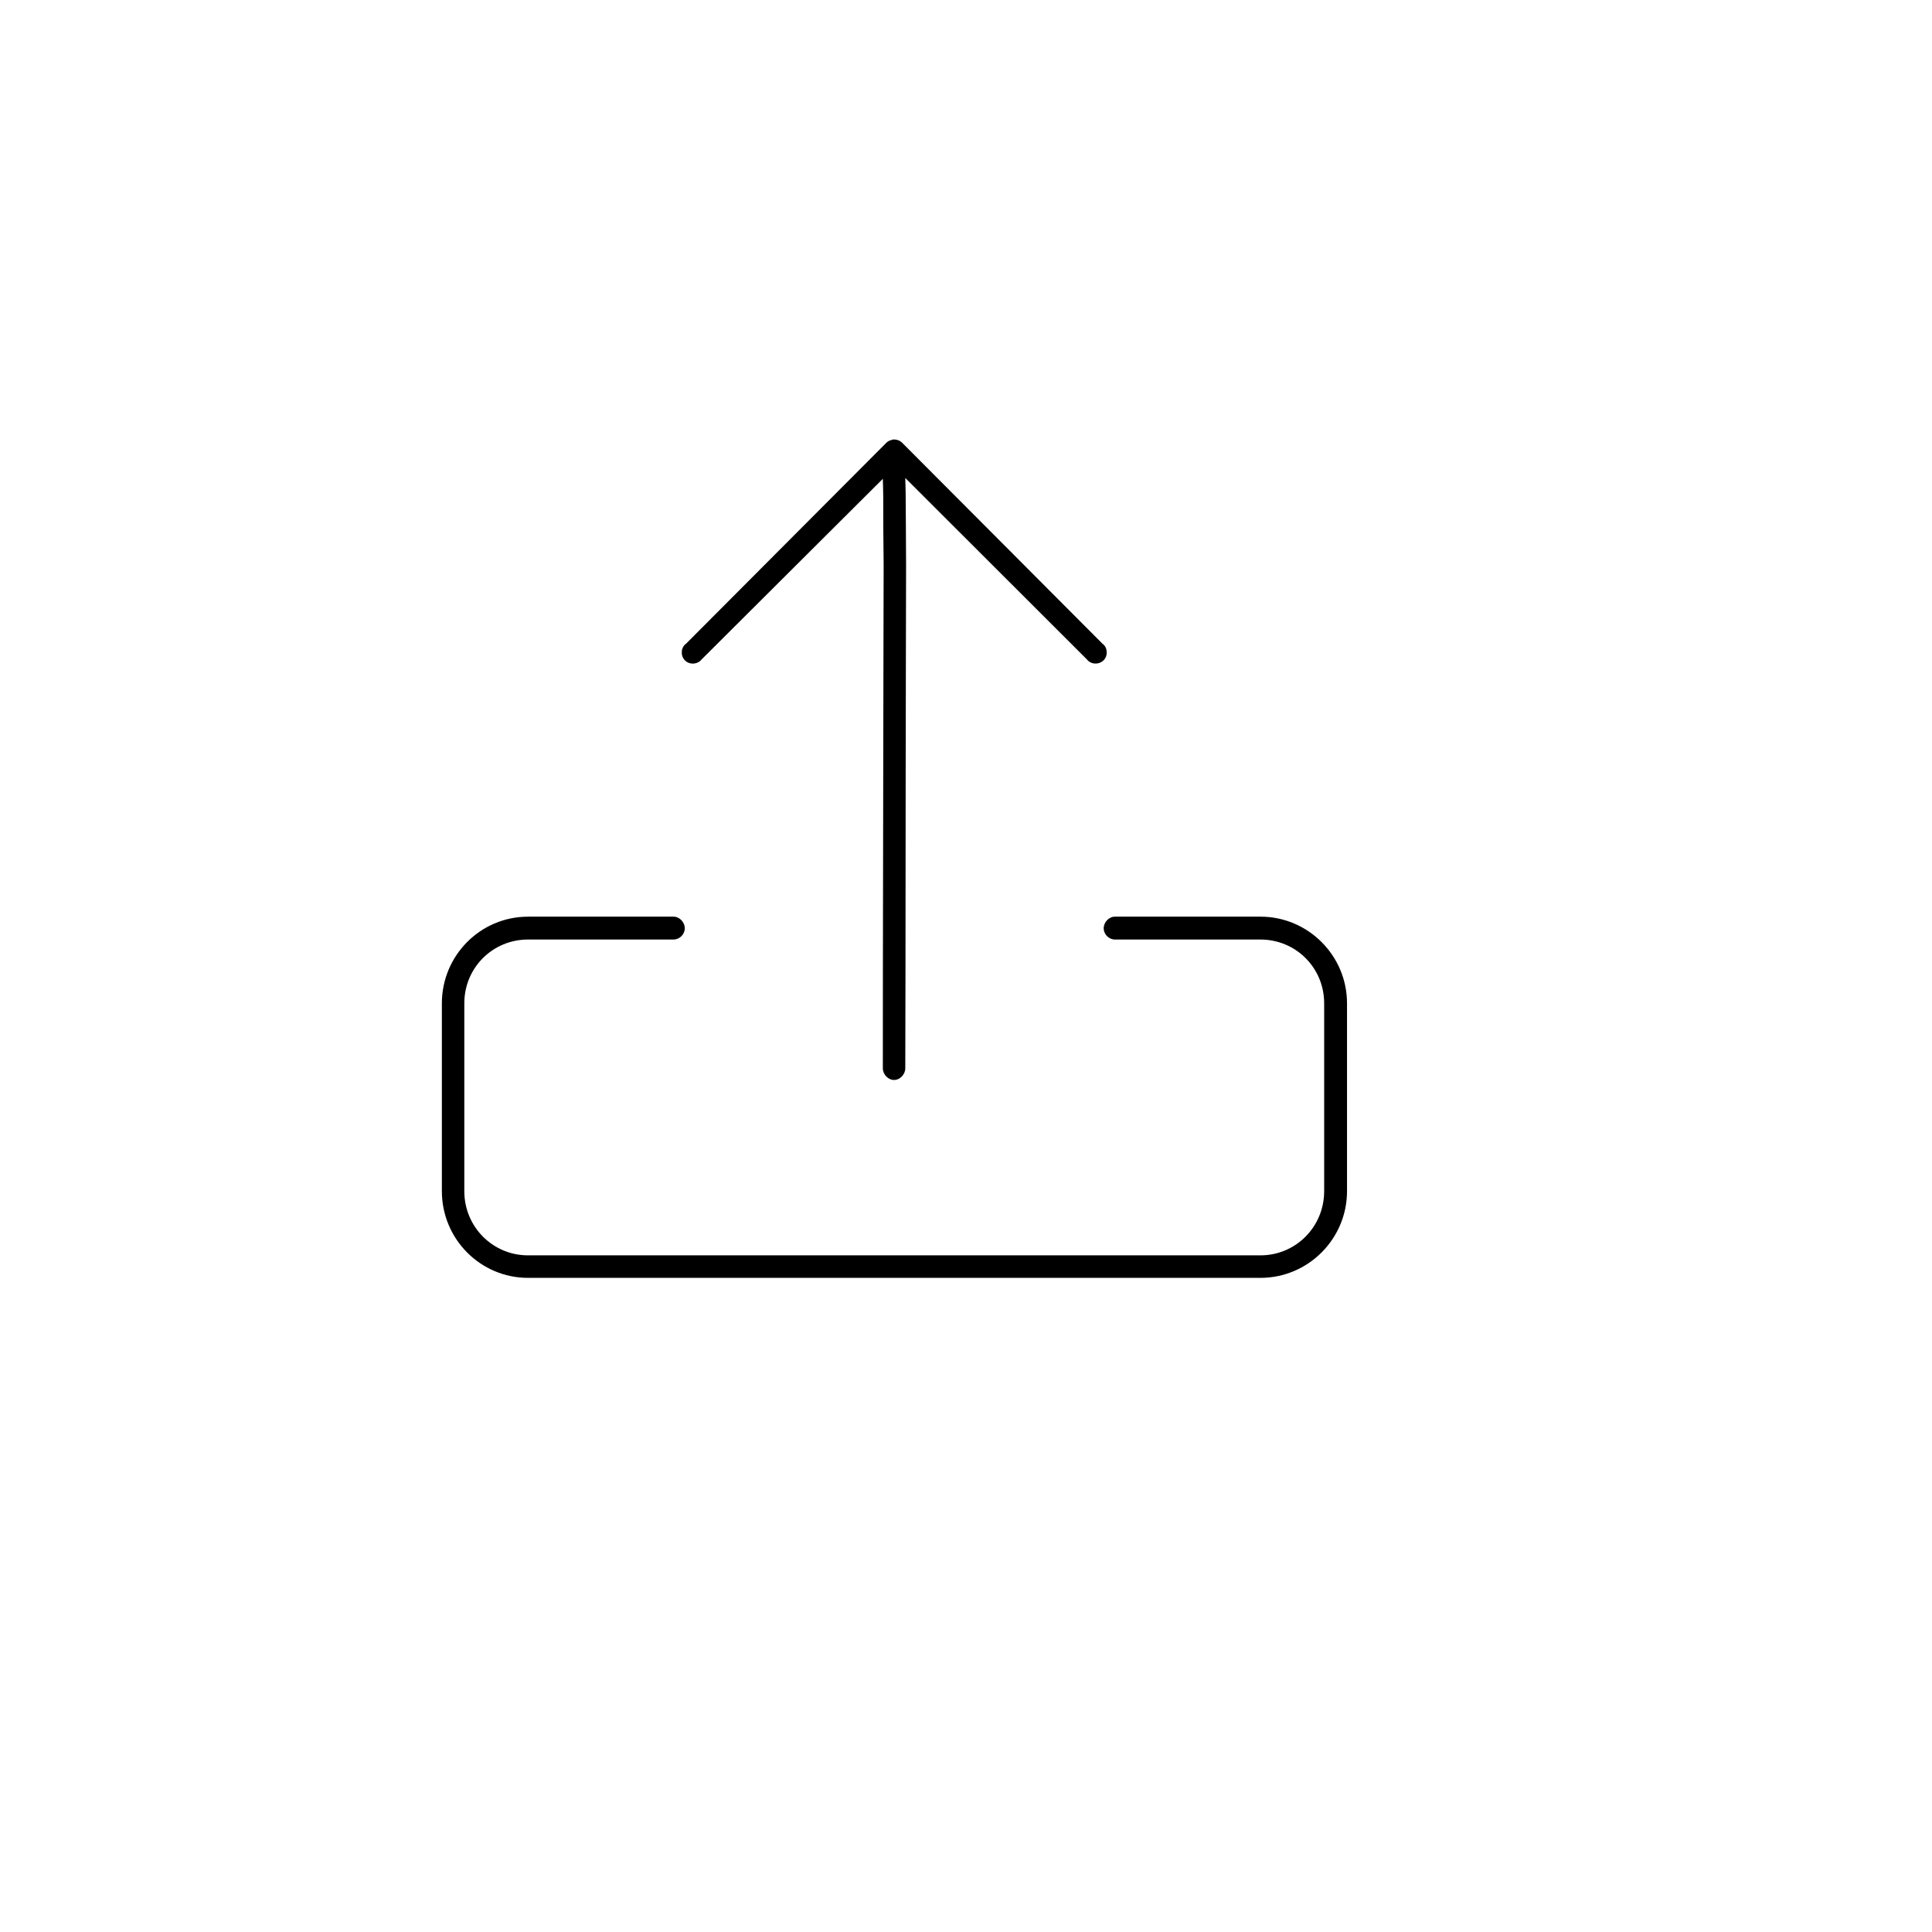
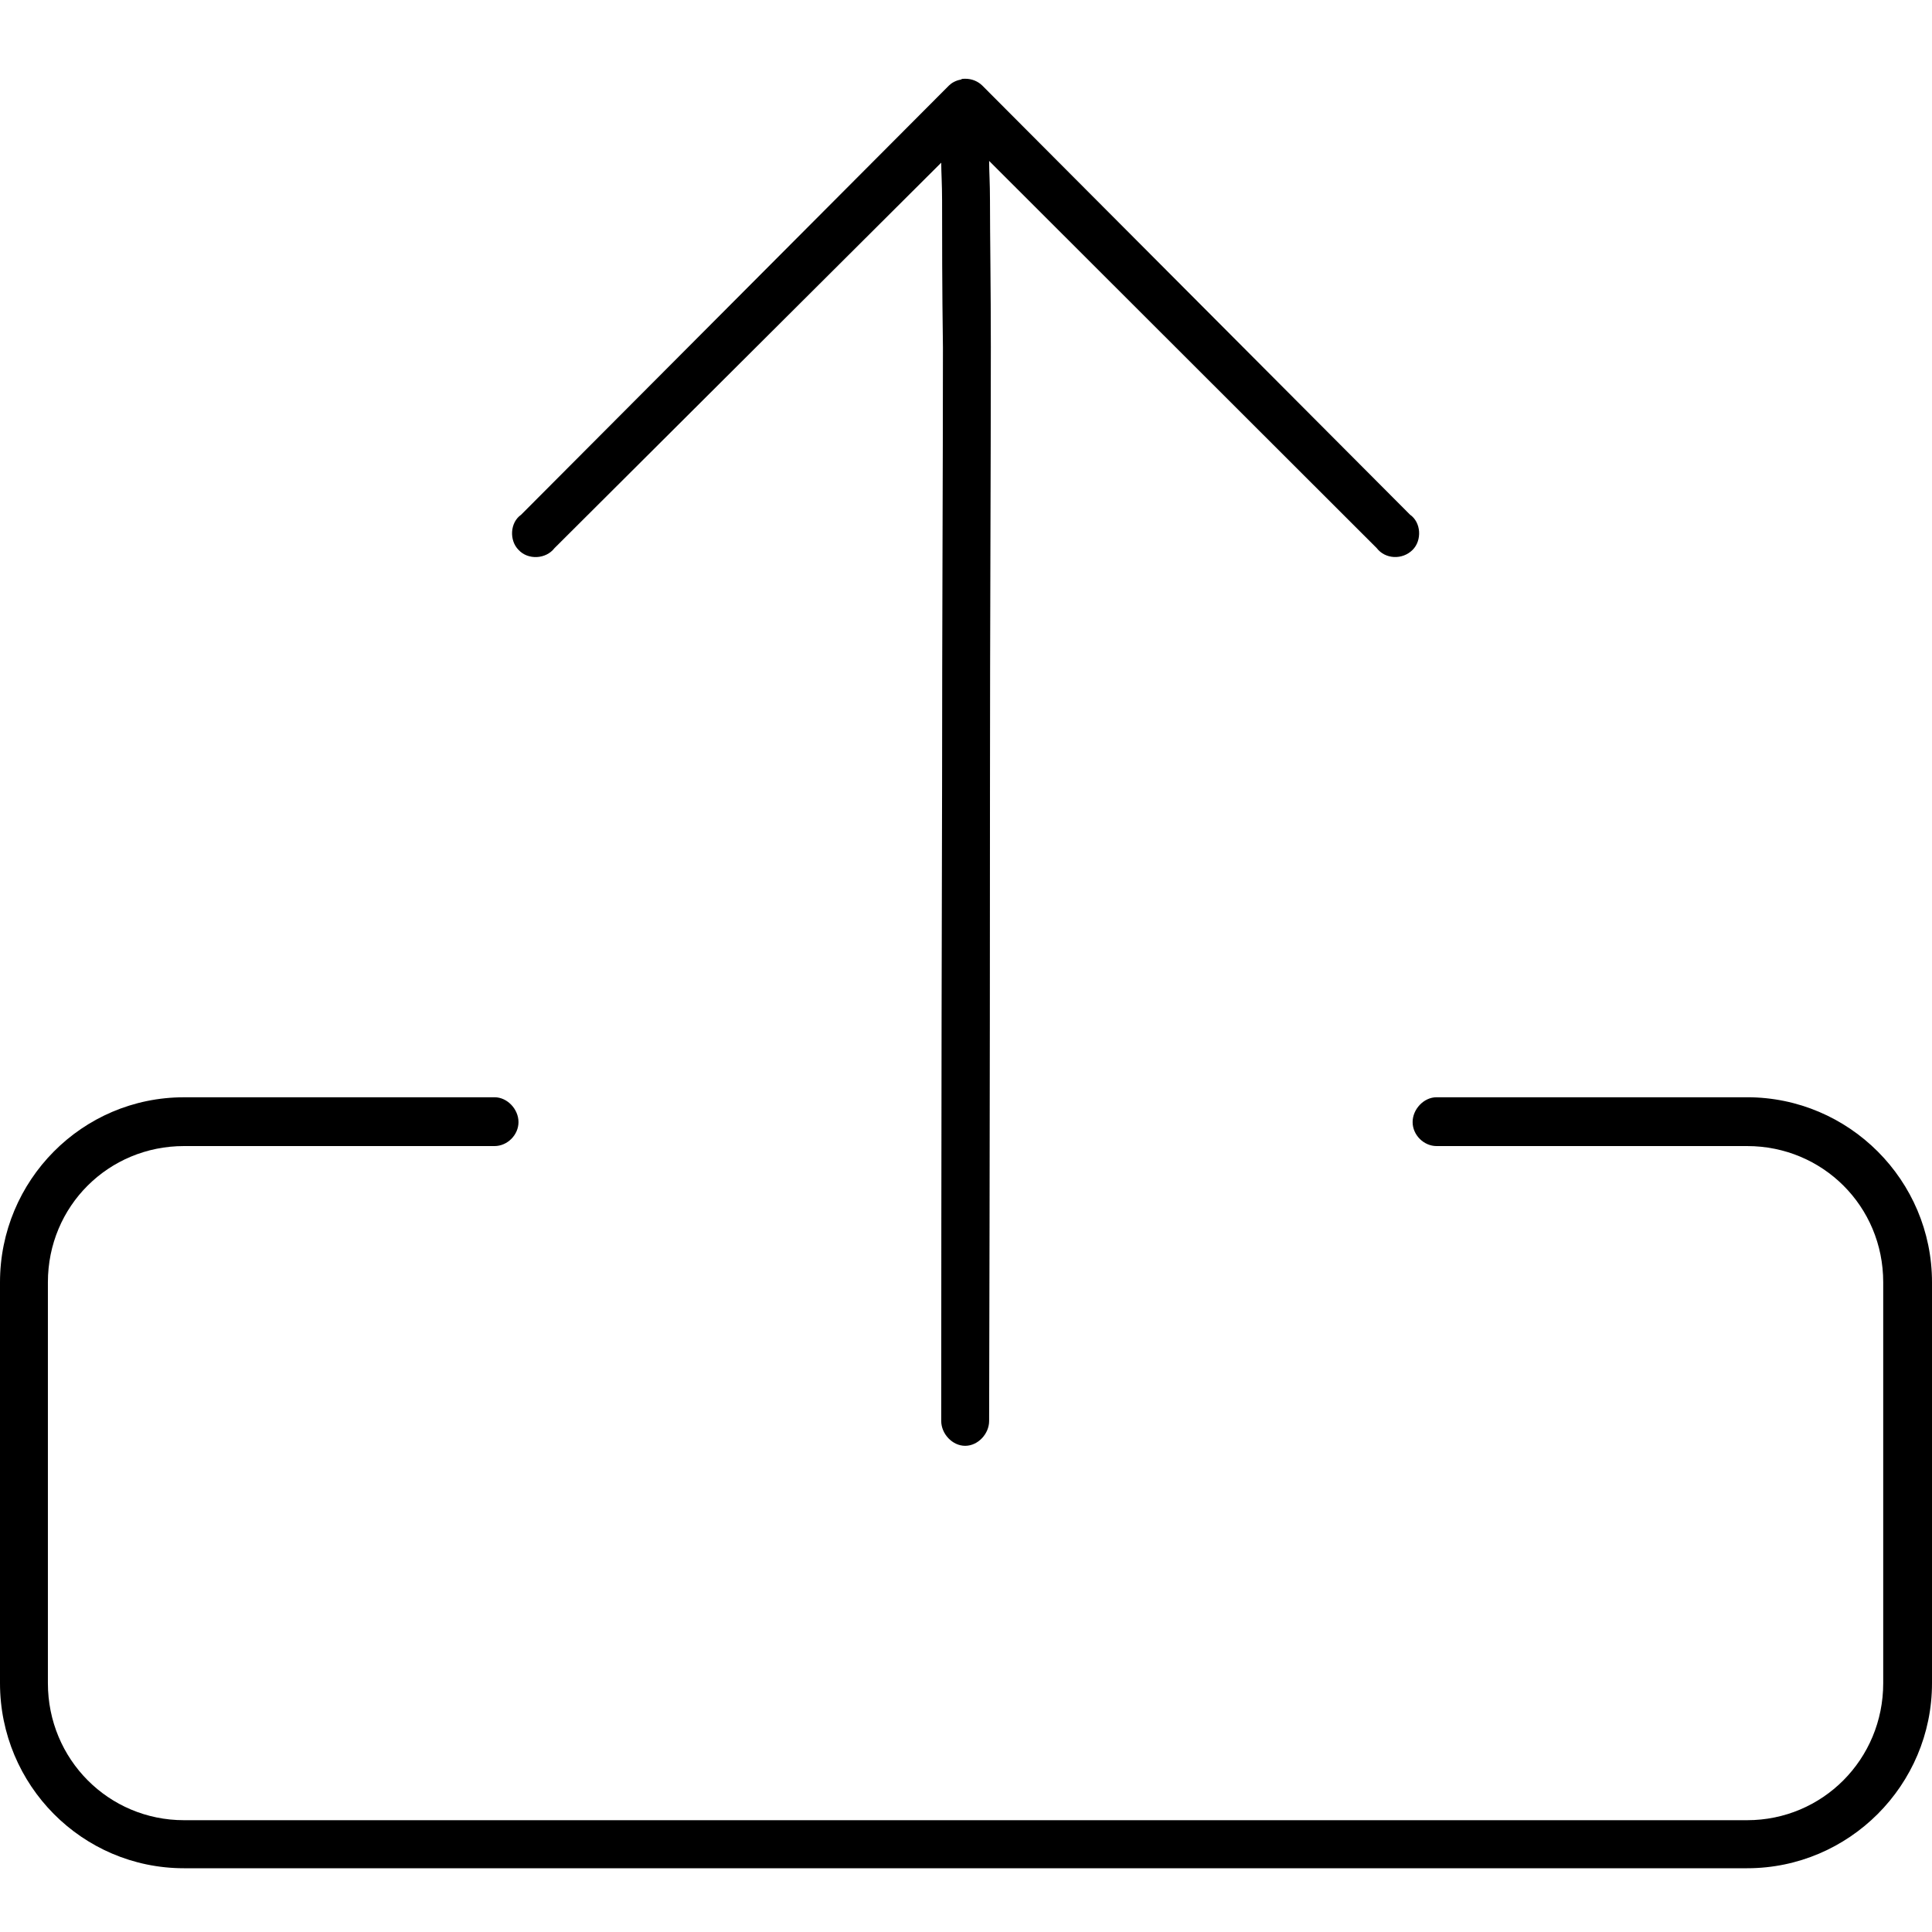
<svg xmlns="http://www.w3.org/2000/svg" version="1.1" id="Layer_1" x="0px" y="0px" width="100px" height="100px" viewBox="5.0 -10.0 100.0 135.0" enable-background="new 0 0 100 100" xml:space="preserve">
-   <g>
-     <path d="M49.972,20.709c-0.056,0-0.112,0-0.14,0.028c-0.168,0.028-0.308,0.112-0.392,0.196l-14.005,14.05   c-0.364,0.252-0.392,0.841-0.084,1.149c0.308,0.337,0.896,0.309,1.177-0.056l12.661-12.619c0,0.308,0.028,0.701,0.028,1.233   c0,1.178,0,2.832,0.028,4.823c0,3.954-0.028,9.142-0.028,14.358c-0.028,10.432-0.028,20.779-0.028,20.779   c0,0.421,0.364,0.813,0.784,0.813s0.784-0.393,0.784-0.813c0,0,0.028-10.348,0.028-20.779c0-5.217,0.028-10.433,0.028-14.387   c0-1.99-0.028-3.617-0.028-4.795c0-0.561-0.028-0.953-0.028-1.29l12.689,12.676c0.279,0.364,0.84,0.393,1.176,0.056   c0.309-0.309,0.28-0.897-0.084-1.149l-14.005-14.05C50.392,20.794,50.196,20.709,49.972,20.709L49.972,20.709z M24.398,54.053   c-3.333,0-6.022,2.72-6.022,6.057v13.124c0,3.337,2.689,6.058,6.022,6.058h51.175c3.334,0,6.051-2.721,6.051-6.058V60.109   c0-3.337-2.717-6.057-6.051-6.057H65.405c-0.42,0-0.784,0.393-0.784,0.813c0,0.421,0.364,0.785,0.784,0.785h10.168   c2.465,0,4.454,1.963,4.454,4.459v13.124c0,2.496-1.989,4.486-4.454,4.486H24.398c-2.465,0-4.454-1.99-4.454-4.486V60.109   c0-2.496,1.989-4.459,4.454-4.459h10.168c0.42,0,0.784-0.364,0.784-0.785c0-0.42-0.364-0.813-0.784-0.813H24.398L24.398,54.053z" />
+   <defs id="defs6292" />
+   <g id="g6286" transform="matrix(2.134455,0,0,2.134455,-51.72274,-48.70019)">
+     <path d="m 49.972,20.709 c -0.056,0 -0.112,0 -0.14,0.028 -0.168,0.028 -0.308,0.112 -0.392,0.196 l -14.005,14.05 c -0.364,0.252 -0.392,0.841 -0.084,1.149 0.308,0.337 0.896,0.309 1.177,-0.056 L 49.189,23.457 c 0,0.308 0.028,0.701 0.028,1.233 0,1.178 0,2.832 0.028,4.823 0,3.954 -0.028,9.142 -0.028,14.358 -0.028,10.432 -0.028,20.779 -0.028,20.779 0,0.421 0.364,0.813 0.784,0.813 0.42,0 0.784,-0.393 0.784,-0.813 0,0 0.028,-10.348 0.028,-20.779 0,-5.217 0.028,-10.433 0.028,-14.387 0,-1.99 -0.028,-3.617 -0.028,-4.795 0,-0.561 -0.028,-0.953 -0.028,-1.29 l 12.689,12.676 c 0.279,0.364 0.84,0.393 1.176,0.056 0.309,-0.309 0.28,-0.897 -0.084,-1.149 L 50.533,20.932 c -0.141,-0.138 -0.337,-0.223 -0.561,-0.223 l 0,0 z M 24.398,54.053 c -3.333,0 -6.022,2.72 -6.022,6.057 l 0,13.124 c 0,3.337 2.689,6.058 6.022,6.058 l 51.175,0 c 3.334,0 6.051,-2.721 6.051,-6.058 l 0,-13.125 c 0,-3.337 -2.717,-6.057 -6.051,-6.057 l -10.168,0 c -0.42,0 -0.784,0.393 -0.784,0.813 0,0.421 0.364,0.785 0.784,0.785 l 10.168,0 c 2.465,0 4.454,1.963 4.454,4.459 l 0,13.124 c 0,2.496 -1.989,4.486 -4.454,4.486 l -51.175,0 c -2.465,0 -4.454,-1.99 -4.454,-4.486 l 0,-13.124 c 0,-2.496 1.989,-4.459 4.454,-4.459 l 10.168,0 c 0.42,0 0.784,-0.364 0.784,-0.785 0,-0.42 -0.364,-0.813 -0.784,-0.813 l -10.168,0 0,10e-4 z" id="path6288" />
  </g>
</svg>
